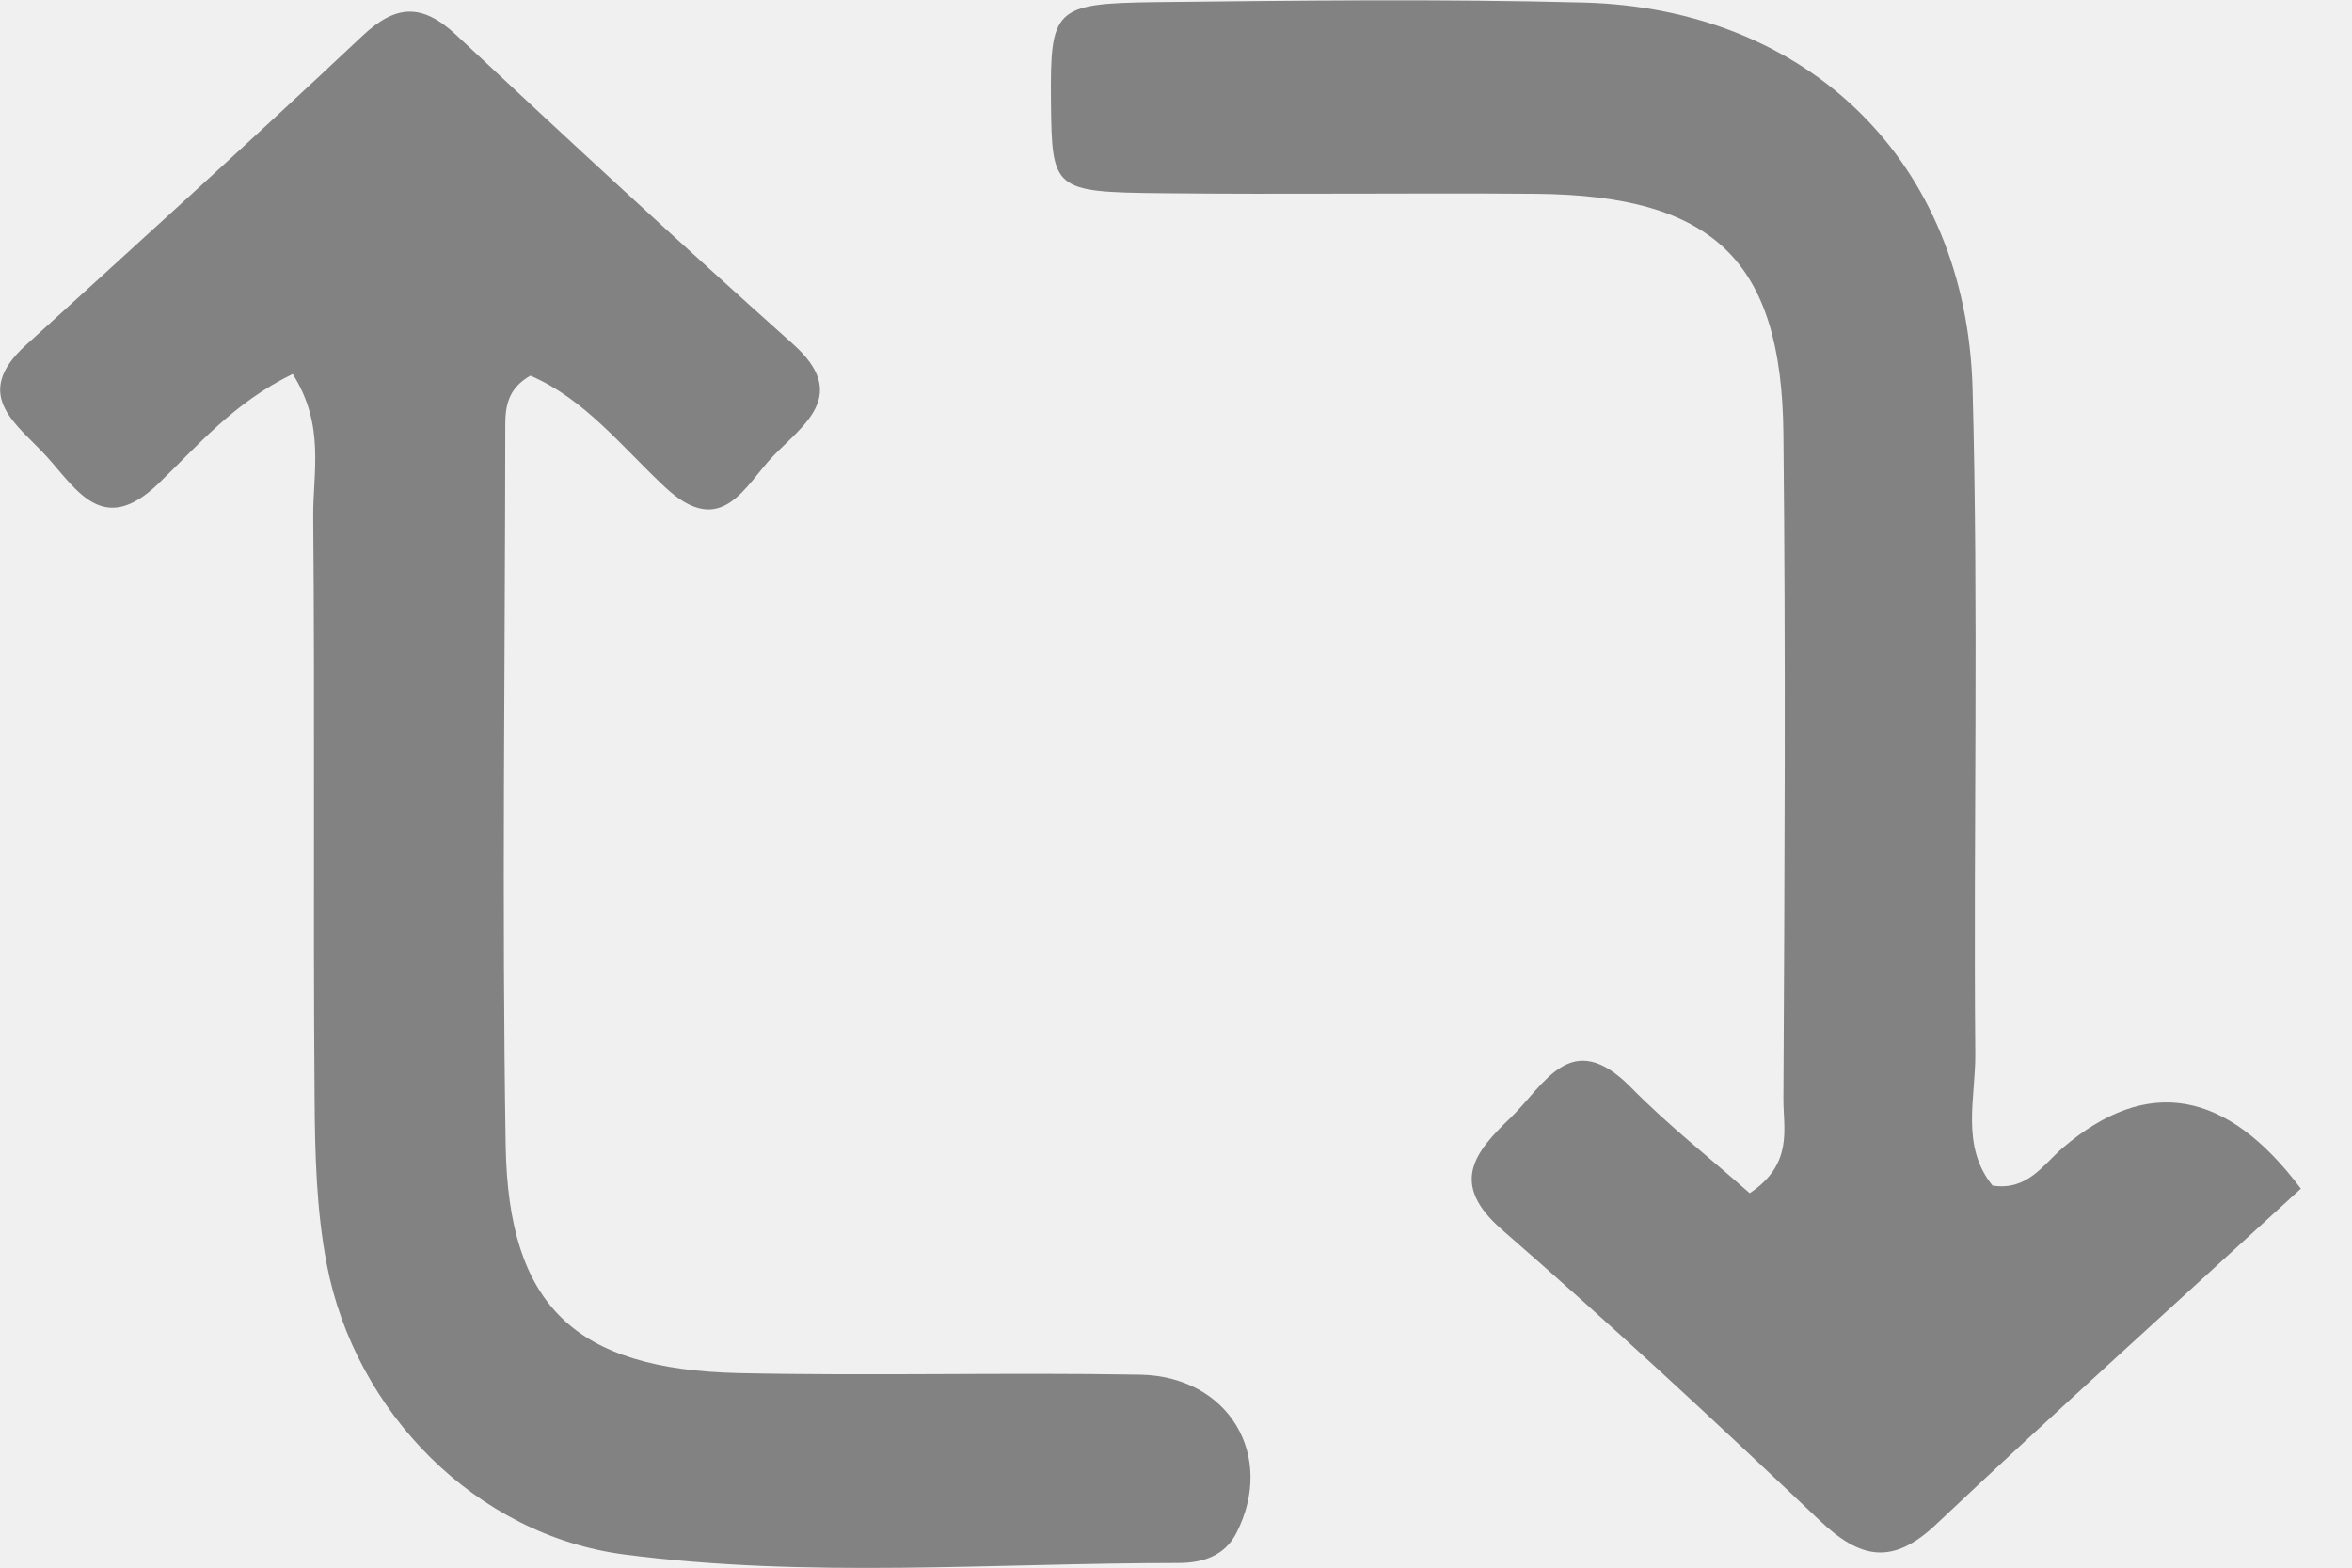
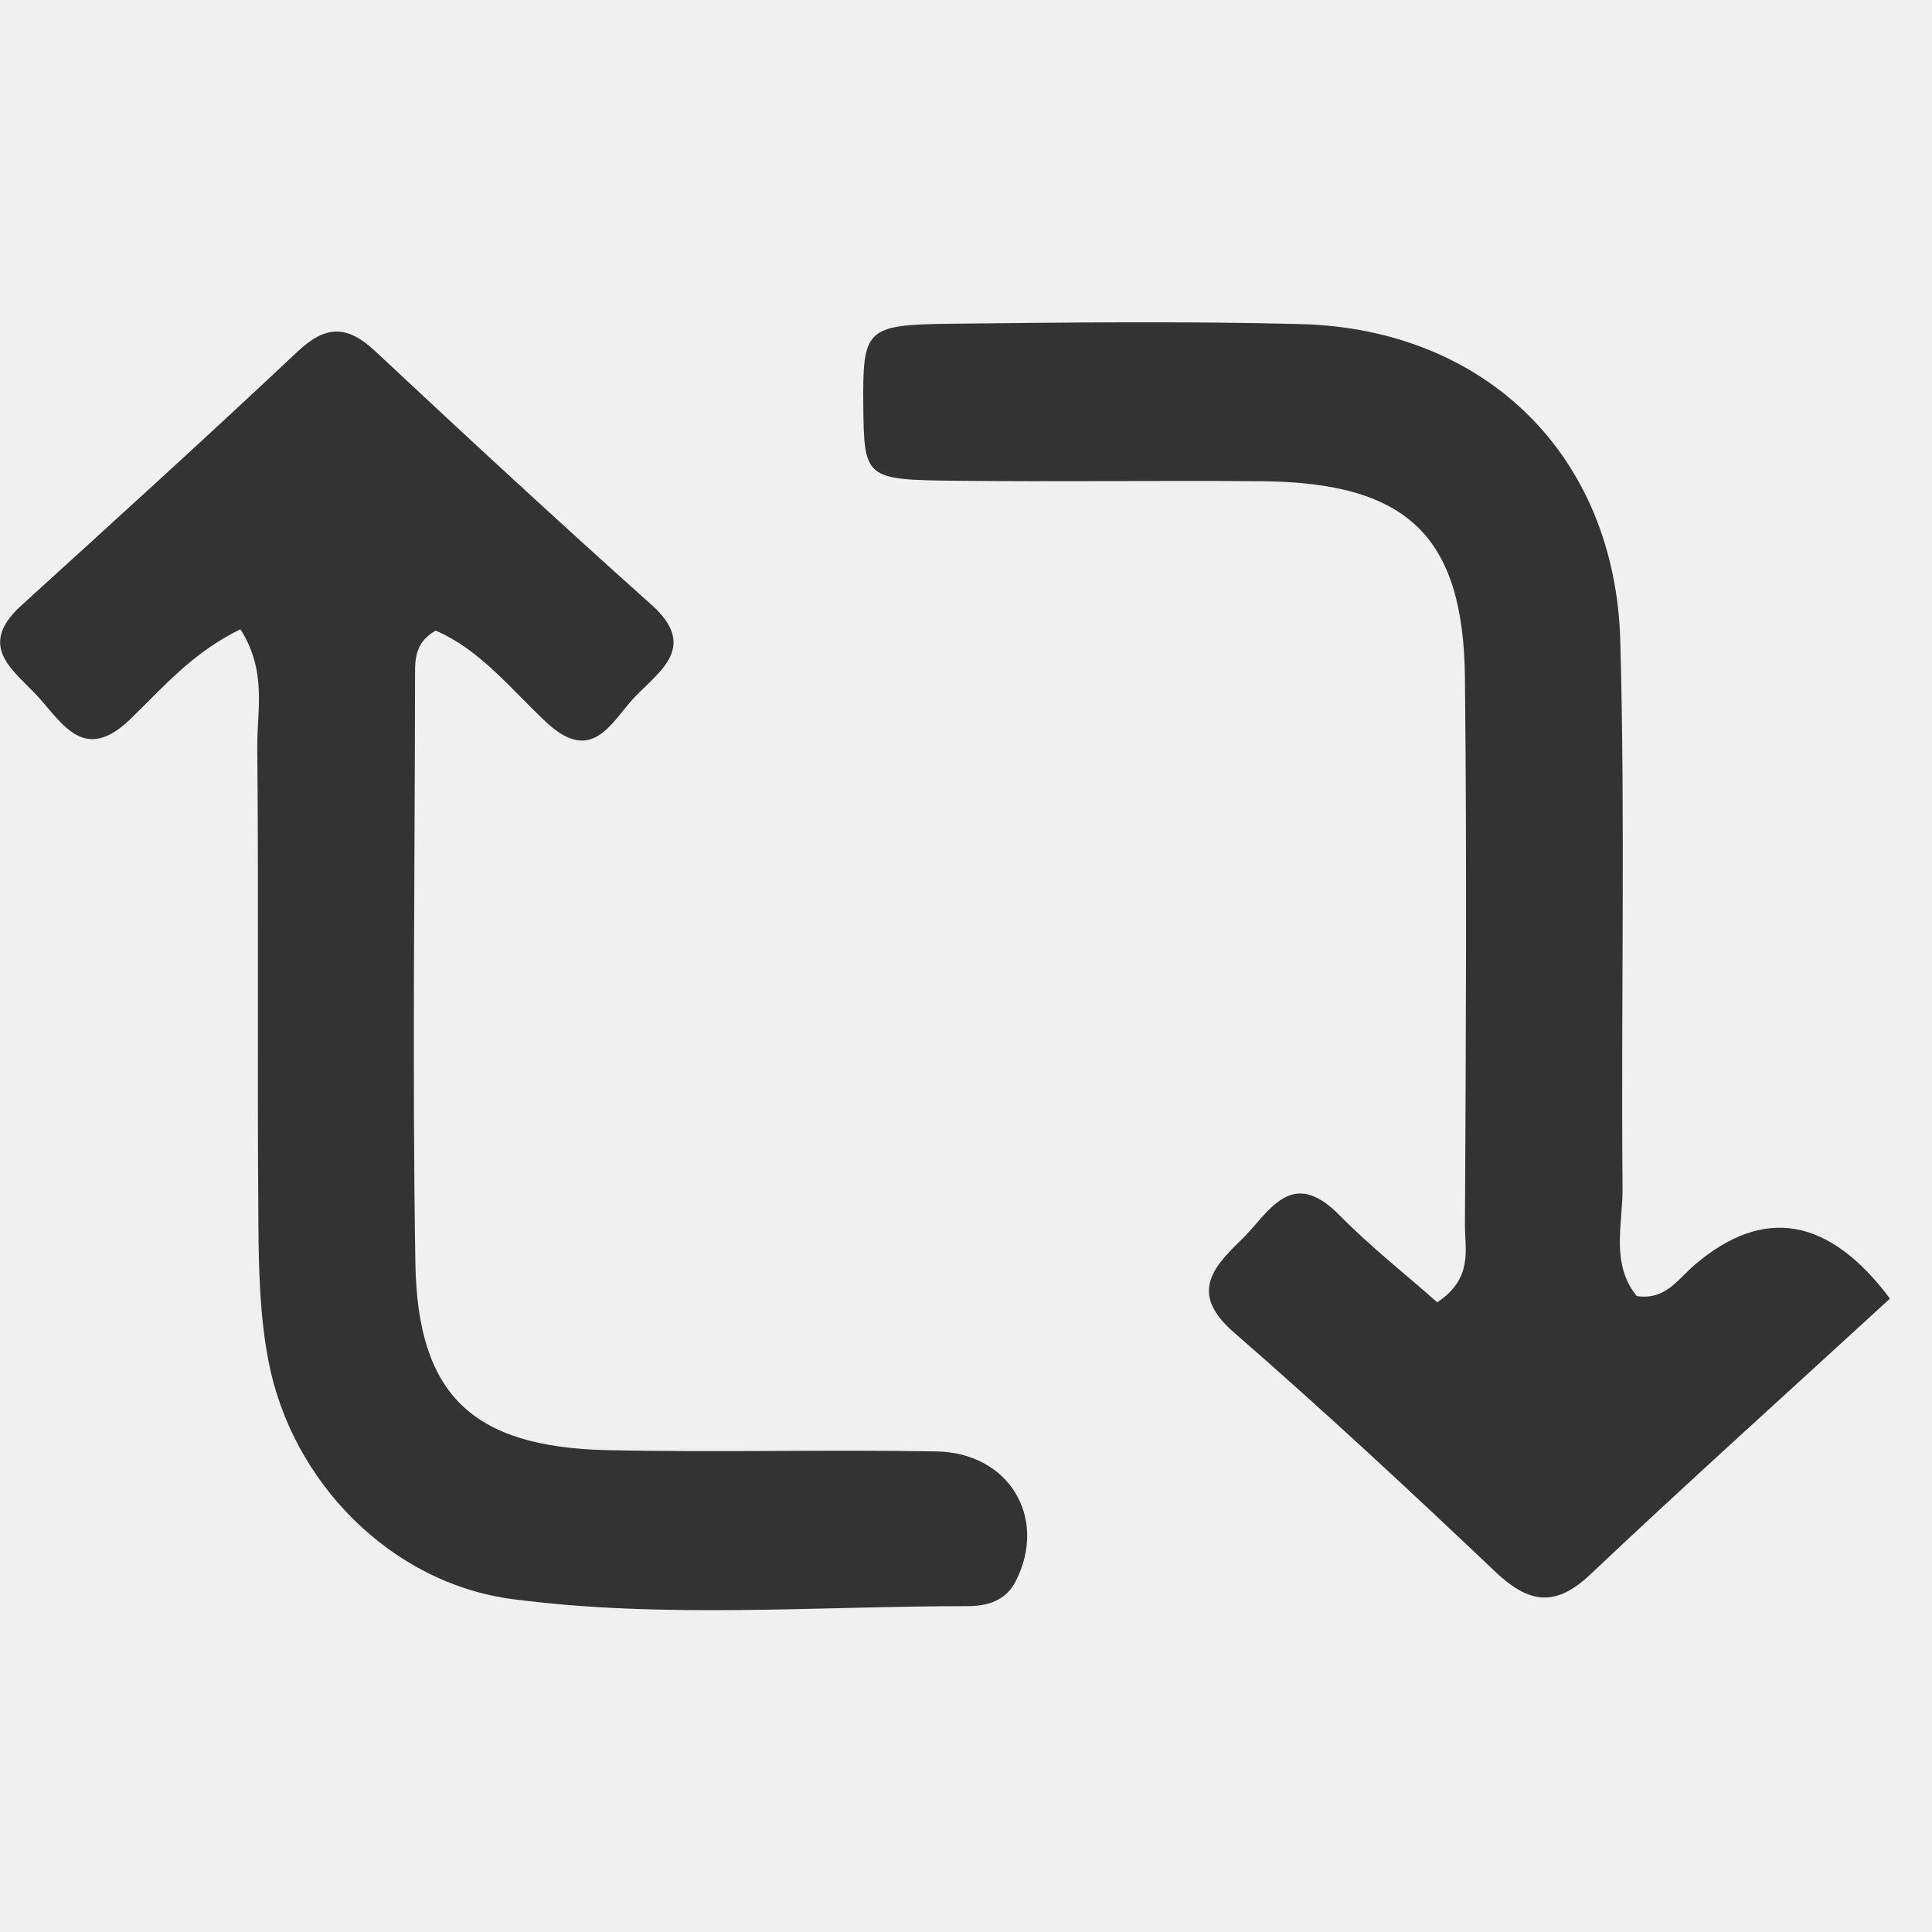
- <svg xmlns="http://www.w3.org/2000/svg" width="12" height="8" viewBox="0 0 12 8" fill="none">
+ <svg xmlns="http://www.w3.org/2000/svg" width="10" height="10" viewBox="0 0 12 8" fill="none">
  <g clip-path="url(#clip0_83_2312)">
-     <path d="M11.74 6.065C11.091 6.661 10.478 7.212 9.879 7.778C9.655 7.991 9.489 7.955 9.282 7.757C8.752 7.254 8.216 6.756 7.664 6.276C7.394 6.041 7.521 5.882 7.707 5.704C7.882 5.535 8.015 5.238 8.321 5.549C8.514 5.745 8.731 5.915 8.927 6.089C9.152 5.939 9.098 5.76 9.099 5.608C9.105 4.476 9.111 3.344 9.099 2.212C9.09 1.328 8.741 0.997 7.836 0.989C7.2 0.984 6.563 0.993 5.926 0.986C5.371 0.98 5.367 0.97 5.362 0.518C5.358 0.045 5.377 0.018 5.888 0.011C6.619 0.003 7.351 -0.006 8.081 0.013C9.228 0.044 10.032 0.828 10.064 1.982C10.095 3.113 10.068 4.246 10.078 5.378C10.08 5.603 10.002 5.848 10.166 6.05C10.345 6.078 10.425 5.942 10.526 5.856C10.955 5.49 11.36 5.56 11.74 6.067V6.065Z" fill="#828282" />
-     <path d="M1.496 1.907C1.19 2.056 1.008 2.276 0.807 2.469C0.53 2.735 0.397 2.508 0.244 2.336C0.096 2.17 -0.154 2.022 0.131 1.762C0.706 1.239 1.282 0.717 1.848 0.184C2.02 0.022 2.153 0.016 2.327 0.178C2.895 0.709 3.465 1.237 4.045 1.755C4.336 2.014 4.102 2.165 3.947 2.325C3.8 2.476 3.684 2.759 3.392 2.485C3.174 2.281 2.982 2.035 2.706 1.917C2.59 1.983 2.578 2.076 2.578 2.171C2.577 3.397 2.56 4.622 2.58 5.847C2.594 6.666 2.936 6.987 3.766 7.007C4.449 7.022 5.132 7.003 5.816 7.015C6.269 7.023 6.51 7.429 6.308 7.823C6.248 7.941 6.134 7.976 6.012 7.976C5.071 7.976 4.125 8.055 3.188 7.933C2.43 7.836 1.811 7.206 1.667 6.451C1.614 6.175 1.607 5.888 1.605 5.607C1.597 4.617 1.607 3.628 1.598 2.638C1.596 2.411 1.66 2.17 1.493 1.908L1.496 1.907Z" fill="#828282" />
+     <path d="M11.74 6.065C11.091 6.661 10.478 7.212 9.879 7.778C9.655 7.991 9.489 7.955 9.282 7.757C8.752 7.254 8.216 6.756 7.664 6.276C7.394 6.041 7.521 5.882 7.707 5.704C7.882 5.535 8.015 5.238 8.321 5.549C8.514 5.745 8.731 5.915 8.927 6.089C9.152 5.939 9.098 5.76 9.099 5.608C9.105 4.476 9.111 3.344 9.099 2.212C9.09 1.328 8.741 0.997 7.836 0.989C7.2 0.984 6.563 0.993 5.926 0.986C5.371 0.98 5.367 0.97 5.362 0.518C5.358 0.045 5.377 0.018 5.888 0.011C6.619 0.003 7.351 -0.006 8.081 0.013C9.228 0.044 10.032 0.828 10.064 1.982C10.095 3.113 10.068 4.246 10.078 5.378C10.08 5.603 10.002 5.848 10.166 6.05C10.345 6.078 10.425 5.942 10.526 5.856C10.955 5.49 11.36 5.56 11.74 6.067V6.065Z" fill="#333" />
+     <path d="M1.496 1.907C1.19 2.056 1.008 2.276 0.807 2.469C0.53 2.735 0.397 2.508 0.244 2.336C0.096 2.17 -0.154 2.022 0.131 1.762C0.706 1.239 1.282 0.717 1.848 0.184C2.02 0.022 2.153 0.016 2.327 0.178C2.895 0.709 3.465 1.237 4.045 1.755C4.336 2.014 4.102 2.165 3.947 2.325C3.8 2.476 3.684 2.759 3.392 2.485C3.174 2.281 2.982 2.035 2.706 1.917C2.59 1.983 2.578 2.076 2.578 2.171C2.577 3.397 2.56 4.622 2.58 5.847C2.594 6.666 2.936 6.987 3.766 7.007C4.449 7.022 5.132 7.003 5.816 7.015C6.269 7.023 6.51 7.429 6.308 7.823C6.248 7.941 6.134 7.976 6.012 7.976C5.071 7.976 4.125 8.055 3.188 7.933C2.43 7.836 1.811 7.206 1.667 6.451C1.614 6.175 1.607 5.888 1.605 5.607C1.597 4.617 1.607 3.628 1.598 2.638C1.596 2.411 1.66 2.17 1.493 1.908L1.496 1.907Z" fill="#333" />
  </g>
  <defs>
    <clipPath id="clip0_83_2312">
      <rect width="11.74" height="8" fill="white" />
    </clipPath>
  </defs>
</svg>
